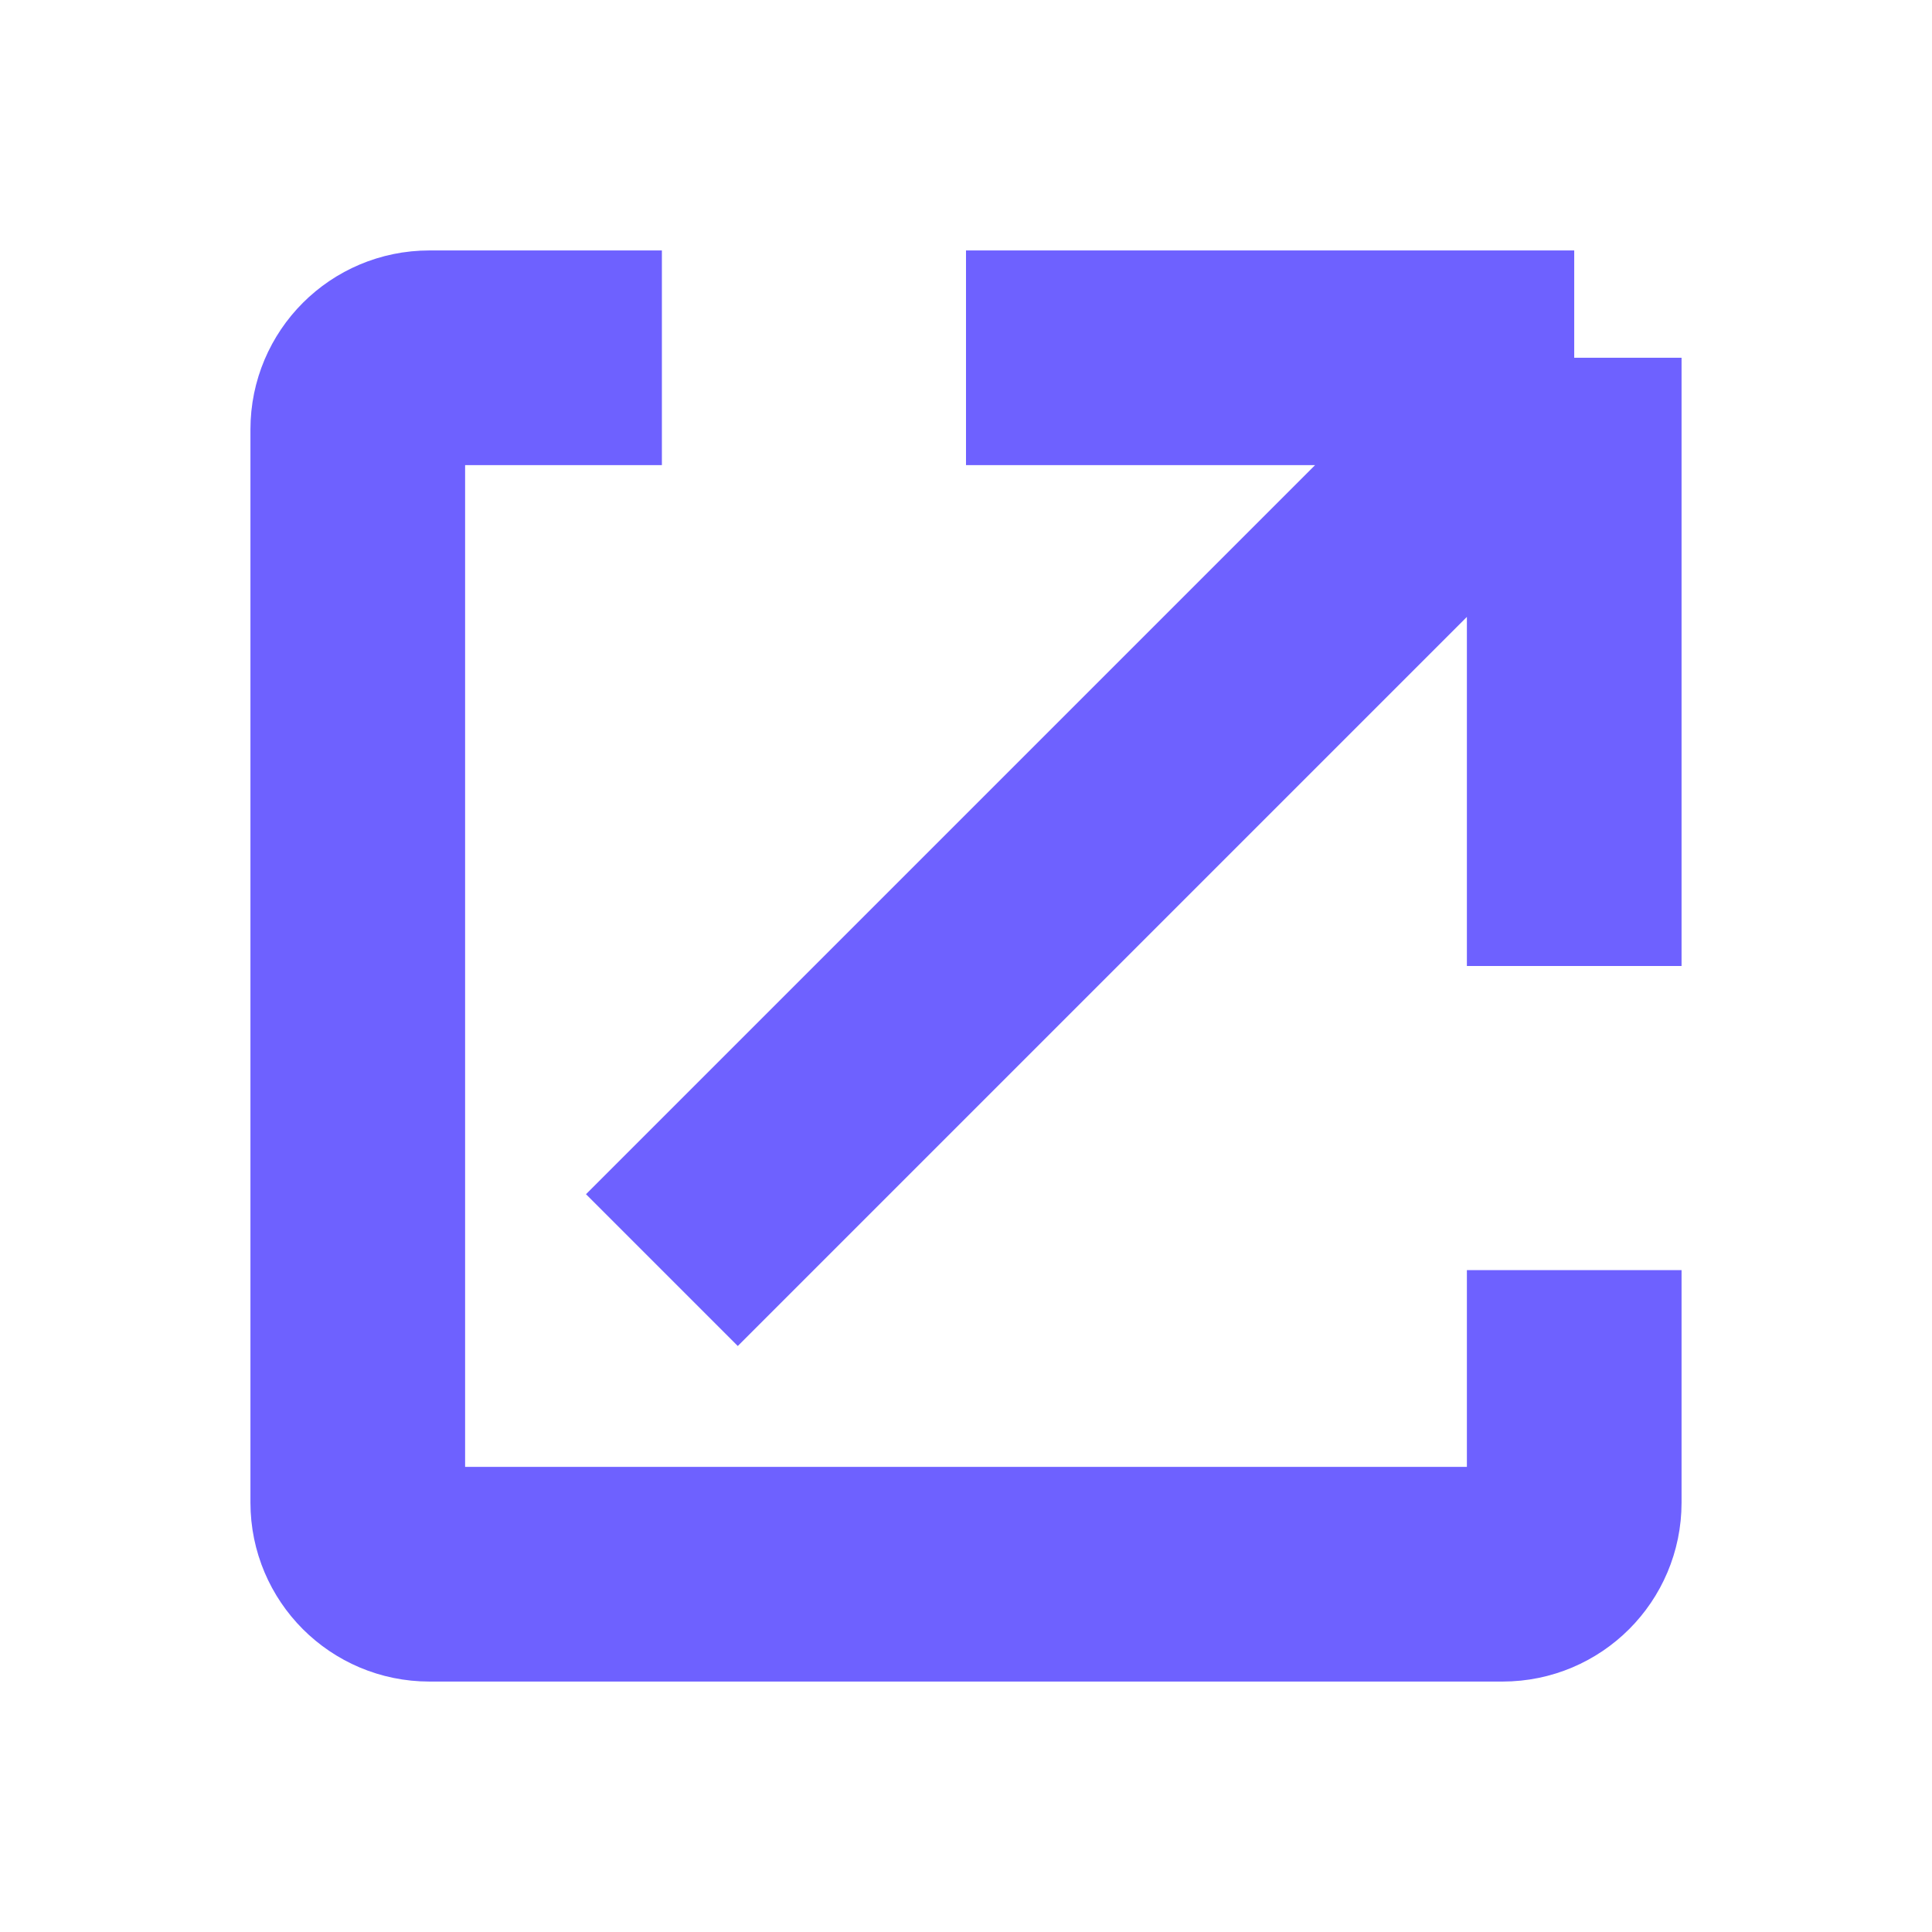
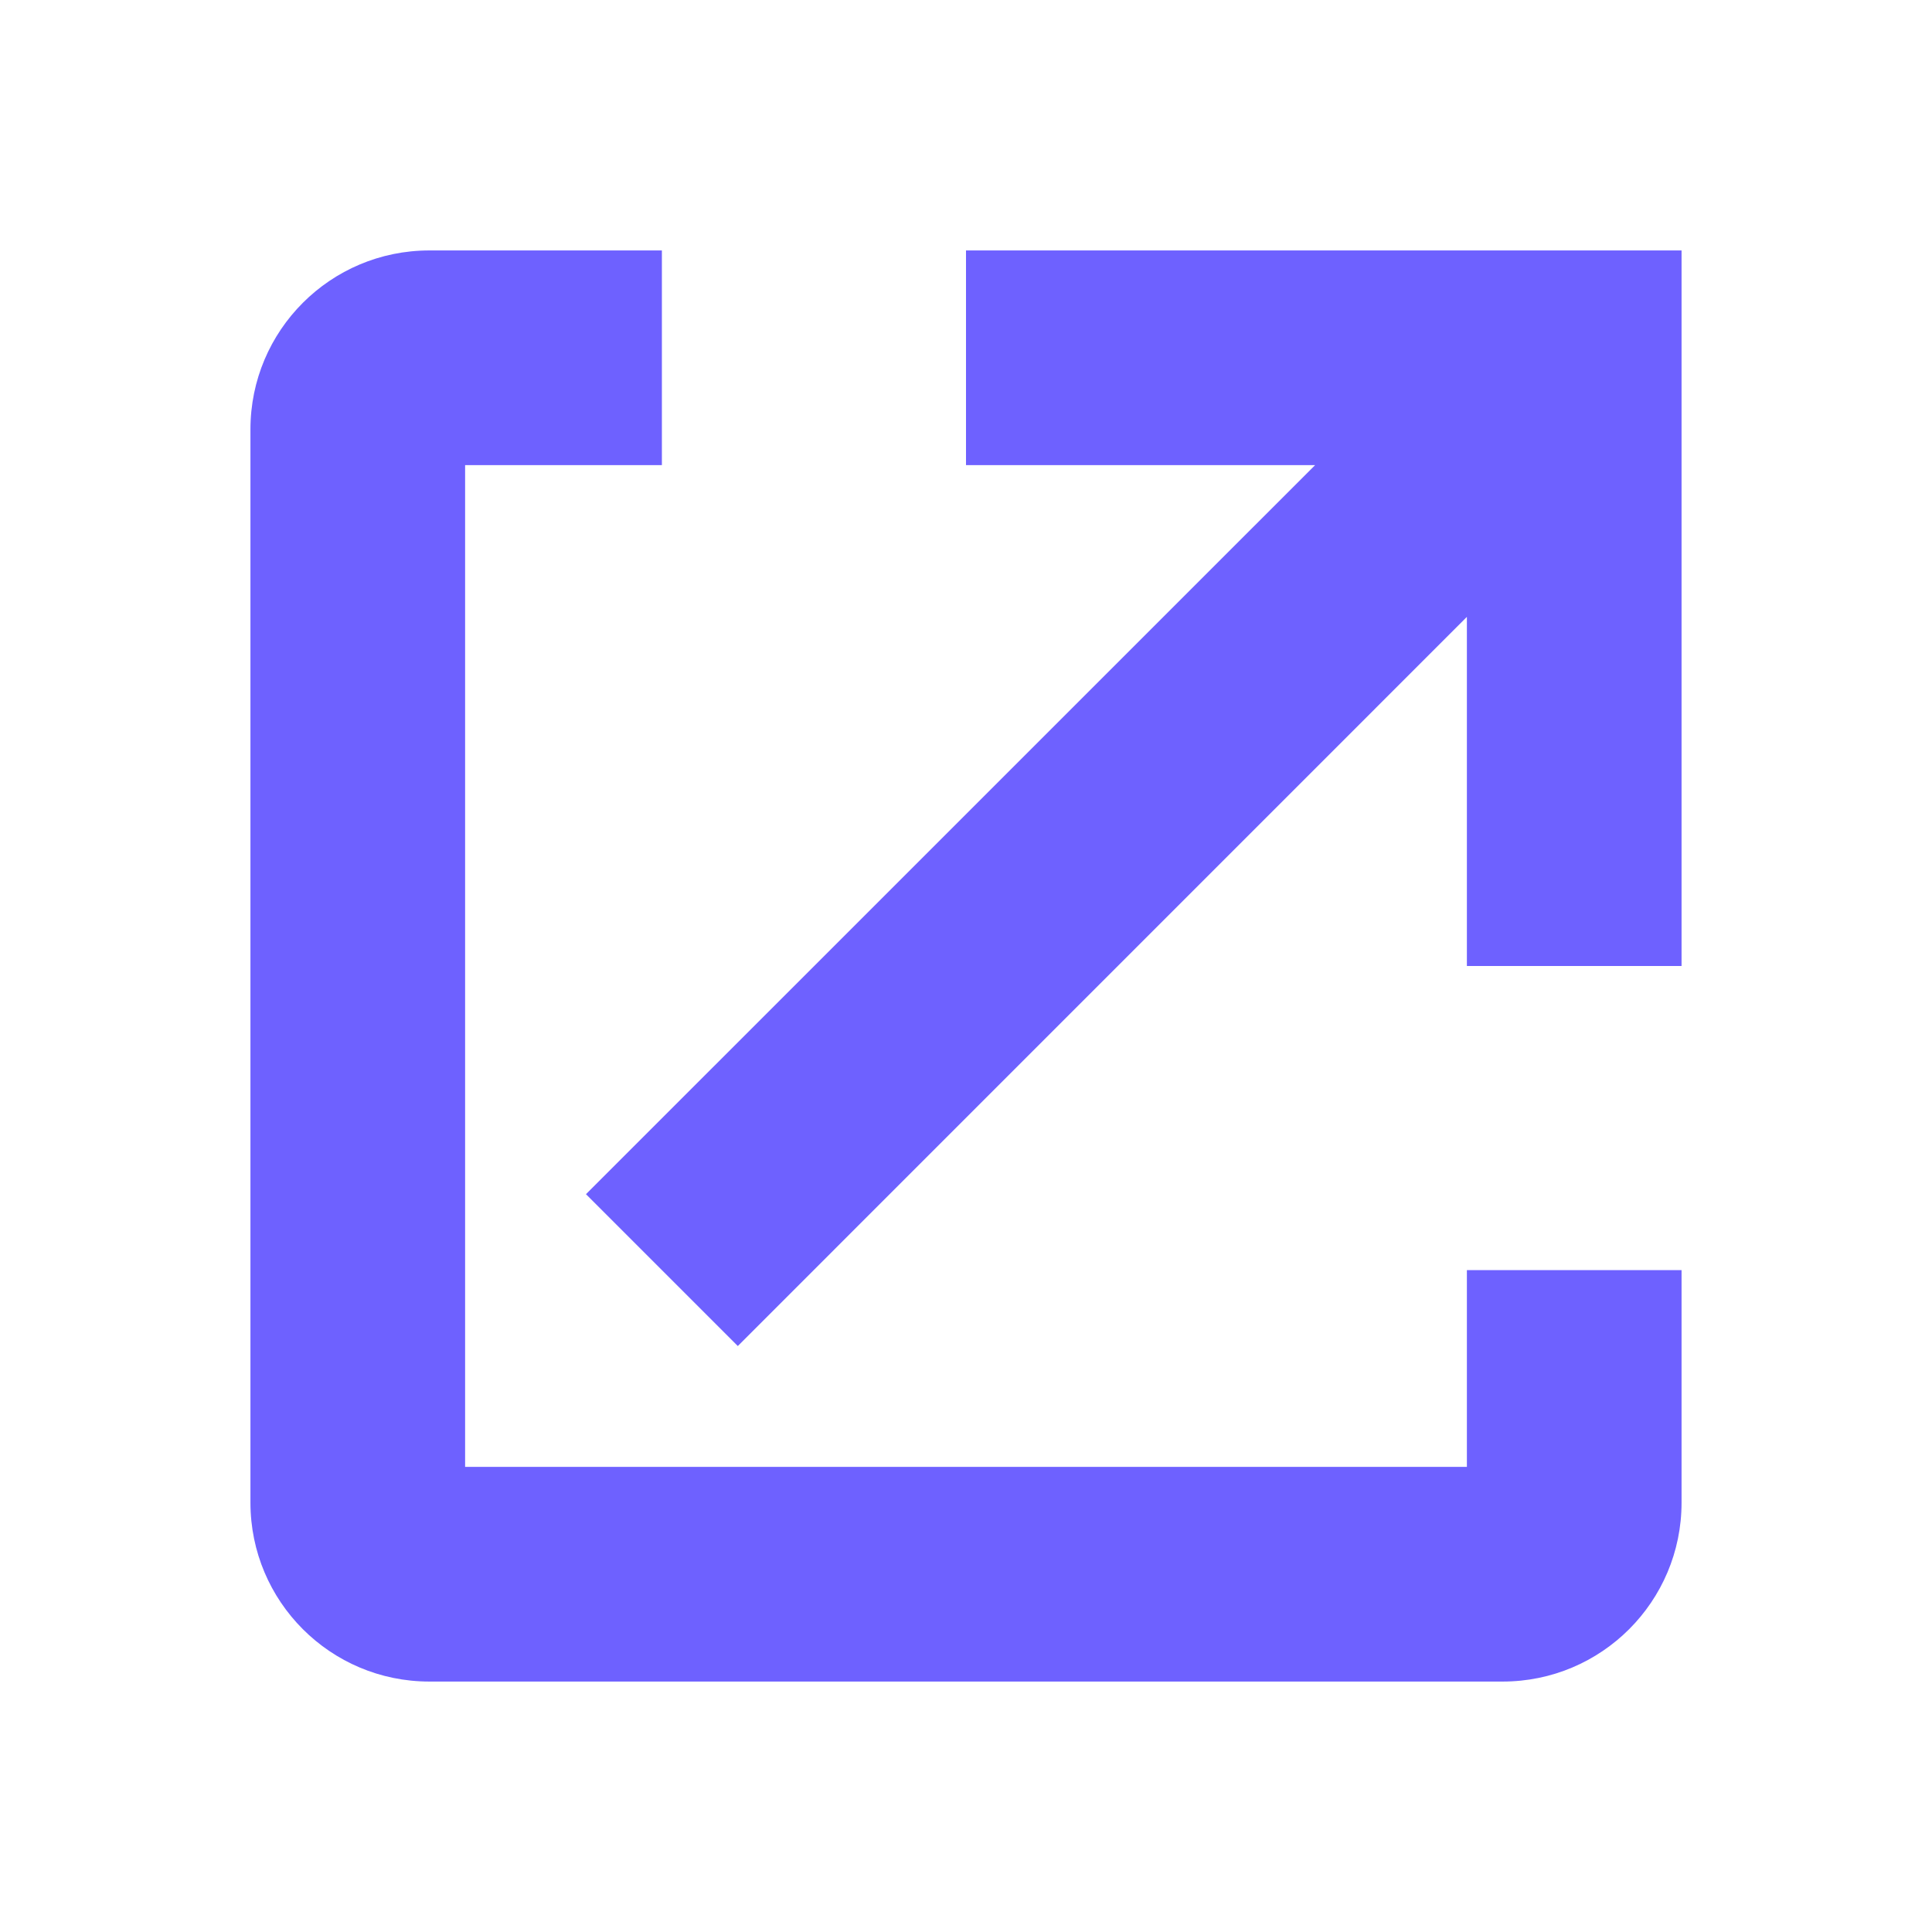
<svg xmlns="http://www.w3.org/2000/svg" width="27" height="27" viewBox="0 0 27 27" fill="none">
-   <path d="M22 5H13.5M22 5V13.5M22 5L9.25 17.75M9.25 5H6C5.448 5 5 5.448 5 6V21C5 21.552 5.448 22 6 22H21C21.552 22 22 21.552 22 21V17.75" stroke="#6E61FF" stroke-width="3" />
+   <path fill-rule="evenodd" clip-rule="evenodd" d="M6.5 6.5H9.25V3.5H6C4.619 3.5 3.5 4.619 3.5 6V21C3.5 22.381 4.619 23.5 6 23.5H21C22.381 23.5 23.5 22.381 23.5 21V17.75H20.5V20.5H6.5V6.5ZM18.379 6.5H13.5V3.5H23.5V13.5H20.5V8.621L10.311 18.811L8.189 16.689L18.379 6.5Z" fill="#6E61FF" />
</svg>
